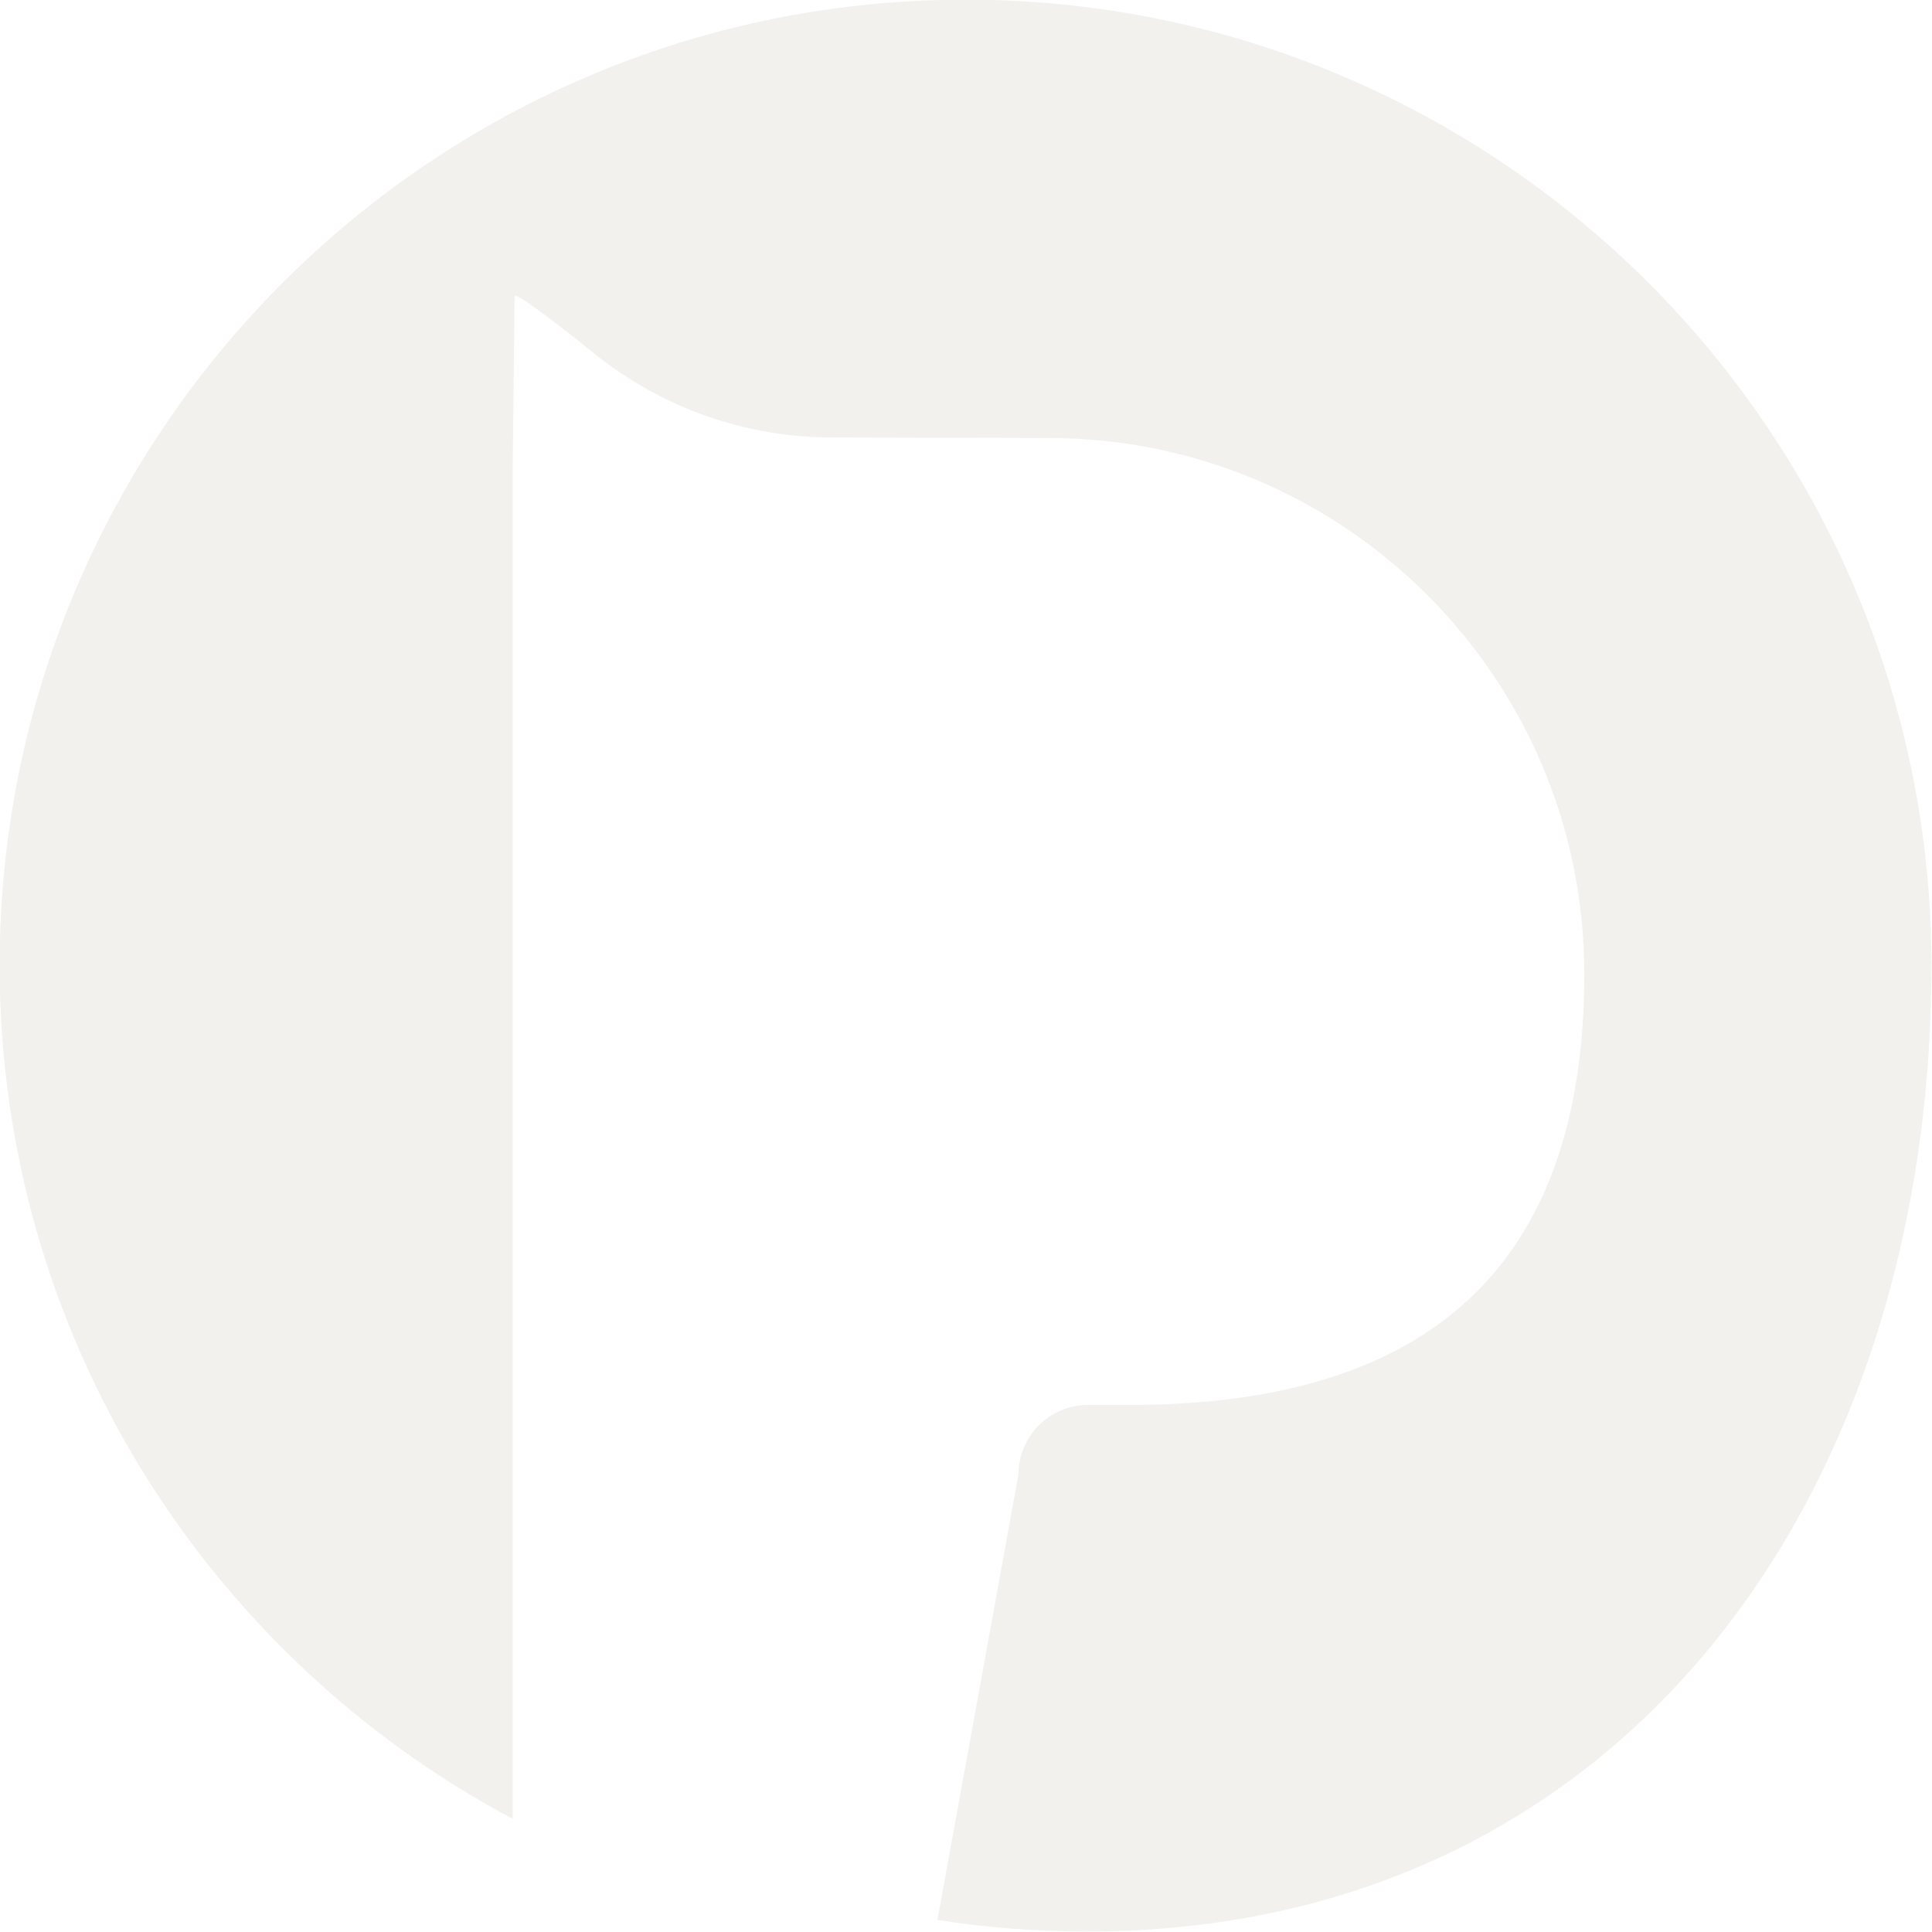
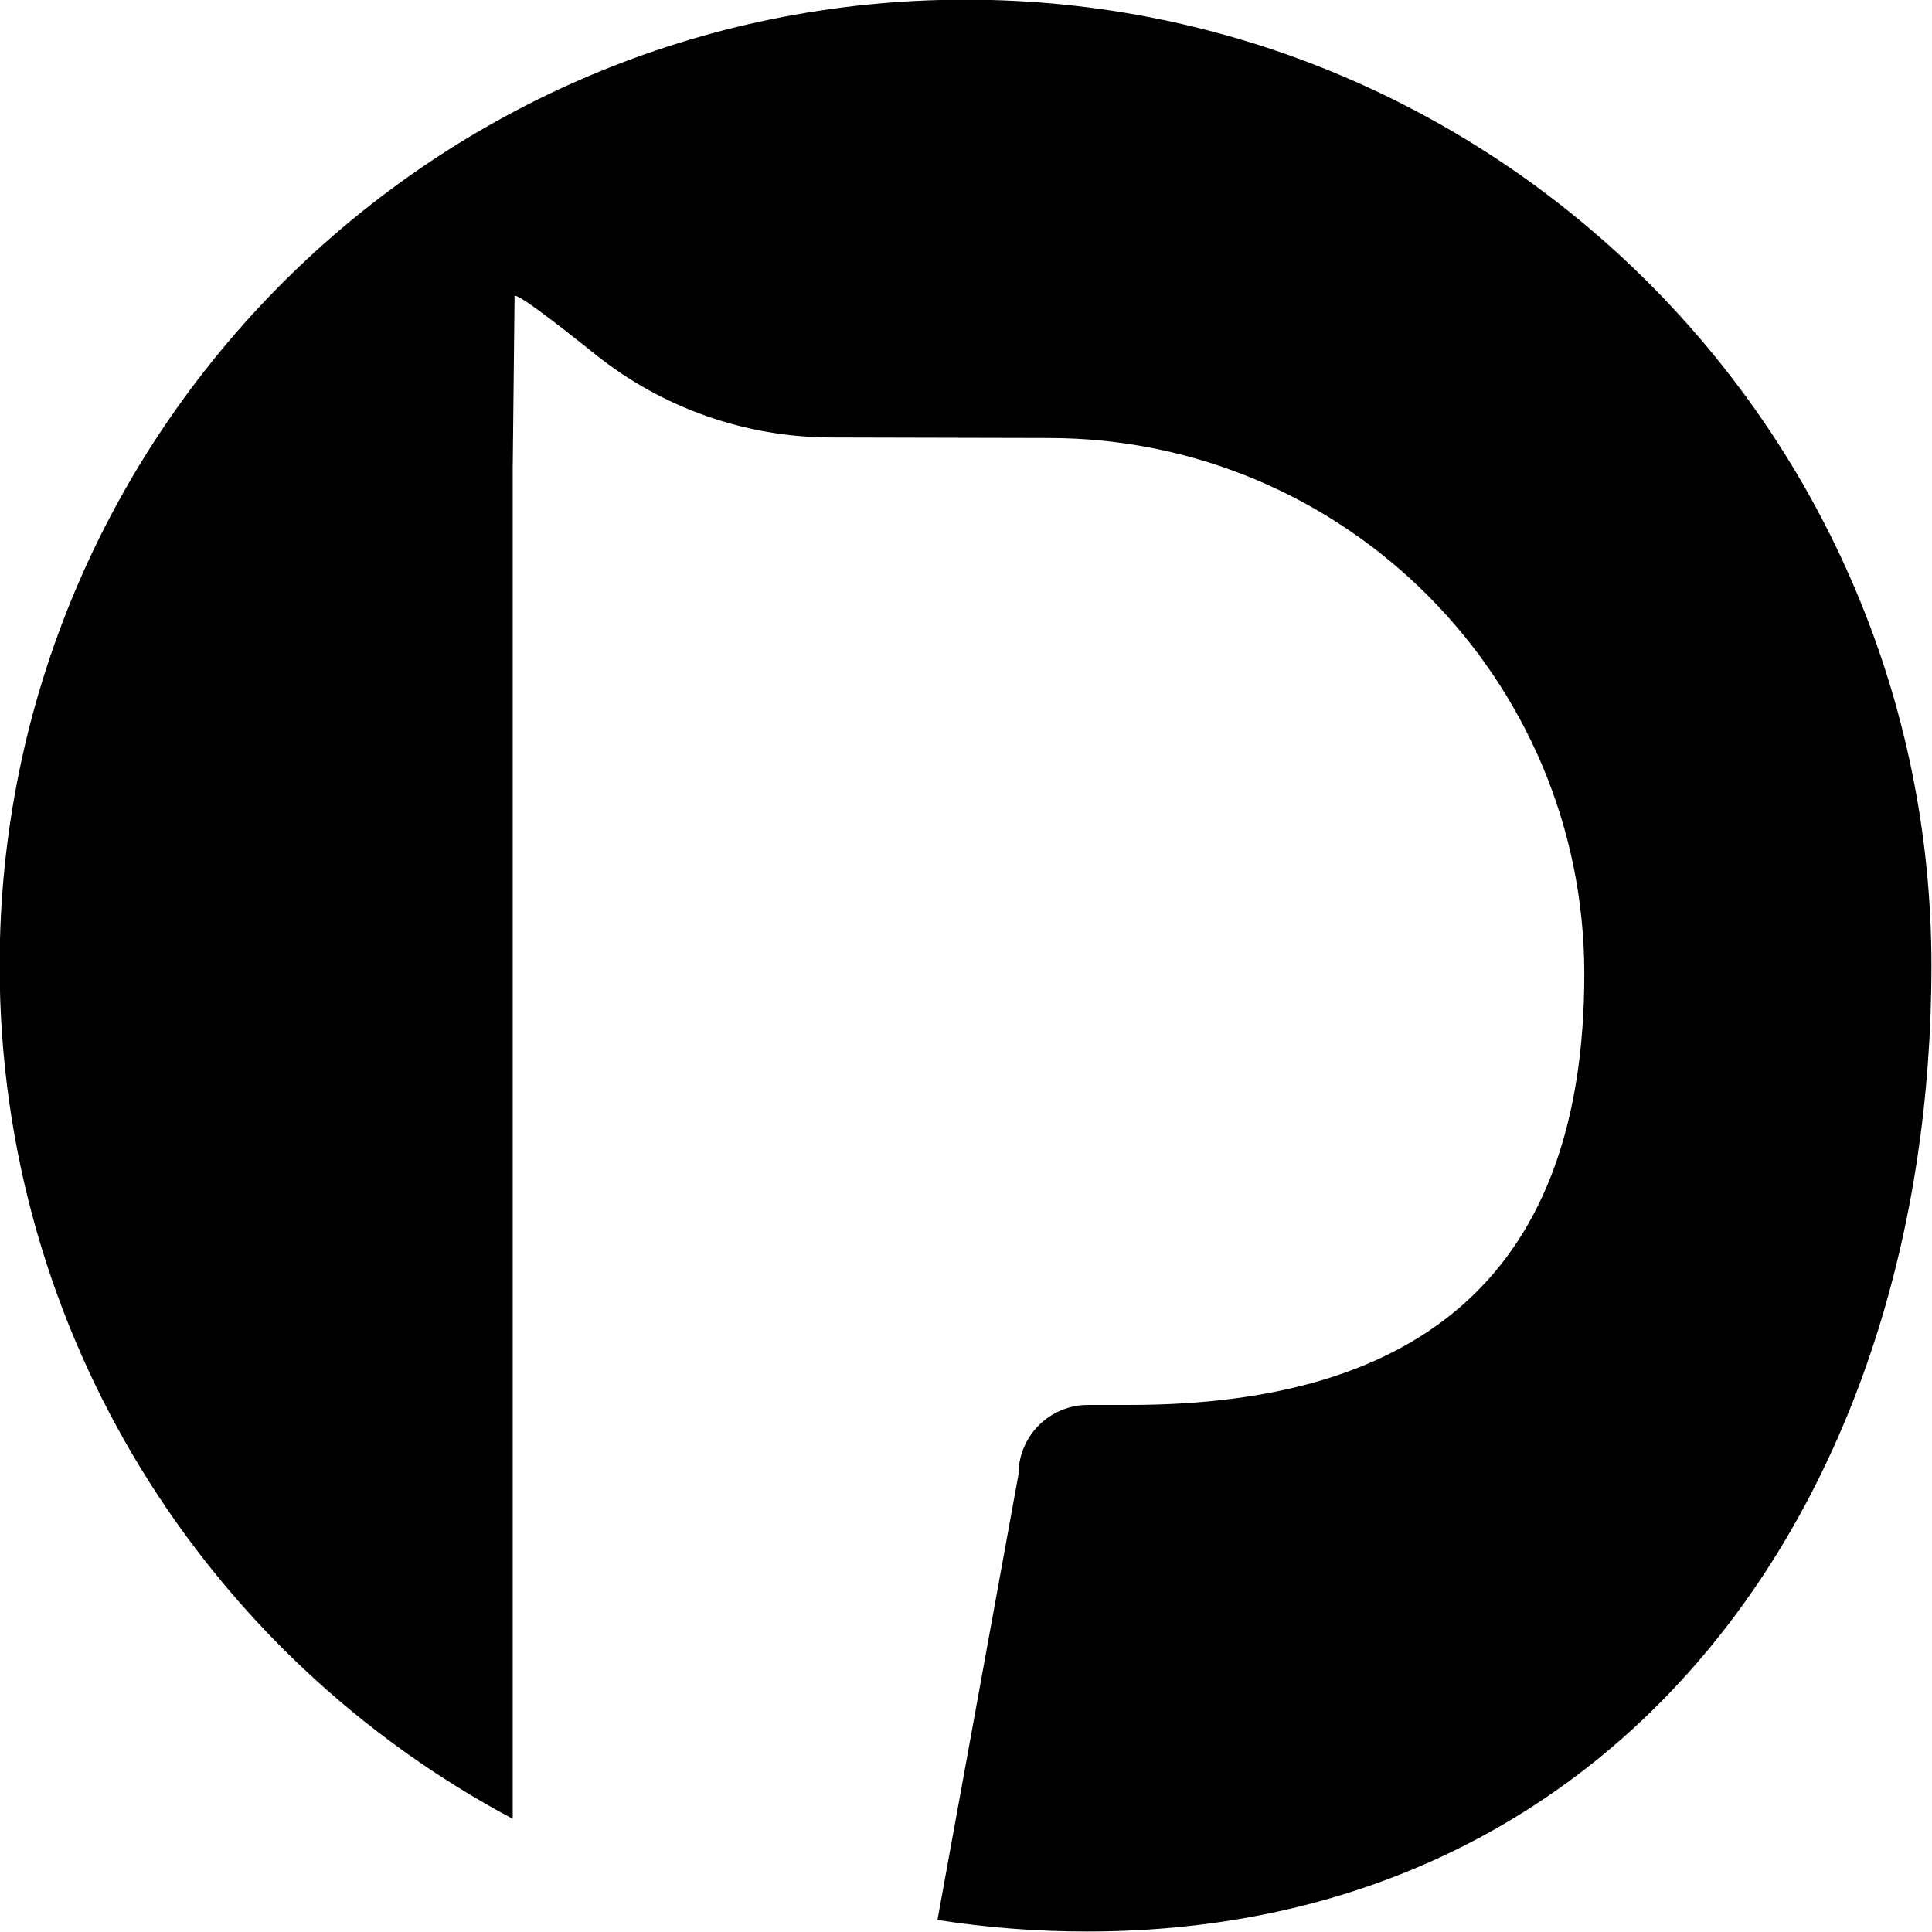
<svg xmlns="http://www.w3.org/2000/svg" xml:space="preserve" style="fill-rule:evenodd;clip-rule:evenodd;stroke-linejoin:round;stroke-miterlimit:2" viewBox="0 0 128 128">
-   <path d="M7629.13 5609.33c-69.49-36.98-116.84-110.15-116.84-194.3 0-121.4 98.56-219.96 219.96-219.96s219.95 98.56 219.95 219.96-70.89 219.96-192.28 219.96c-11.59 0-22.97-.9-34.07-2.63l18.45-101.46c0-4.19 1.66-8.22 4.63-11.19 2.97-2.96 7-4.63 11.19-4.63h9.47c67.33 0 103.56-30.85 103.56-98.18 0-67.34-54.67-122.01-122.01-122.01 0 0-26.85-.06-49.49-.12a86.228 86.228 0 0 1-53.58-18.82c-9.58-7.68-18.52-14.52-18.52-13.28 0 0-.38 34.92-.41 38.18-.01.16-.01.32-.01.48v308Z" style="fill:#f2f1ee" transform="matrix(.29094 0 0 .29094 -2185.65 -1511.476)" />
+   <path d="M7629.13 5609.33c-69.49-36.98-116.84-110.15-116.84-194.3 0-121.4 98.56-219.96 219.96-219.96s219.95 98.56 219.95 219.96-70.89 219.96-192.28 219.96c-11.59 0-22.97-.9-34.07-2.63l18.45-101.46c0-4.19 1.66-8.22 4.63-11.19 2.97-2.96 7-4.63 11.19-4.63h9.47c67.33 0 103.56-30.85 103.56-98.18 0-67.34-54.67-122.01-122.01-122.01 0 0-26.85-.06-49.49-.12a86.228 86.228 0 0 1-53.58-18.82c-9.58-7.68-18.52-14.52-18.52-13.28 0 0-.38 34.92-.41 38.18-.01.16-.01.32-.01.48v308Z" style="fill:currentColor" transform="matrix(.29094 0 0 .29094 -2185.65 -1511.476)" />
</svg>
